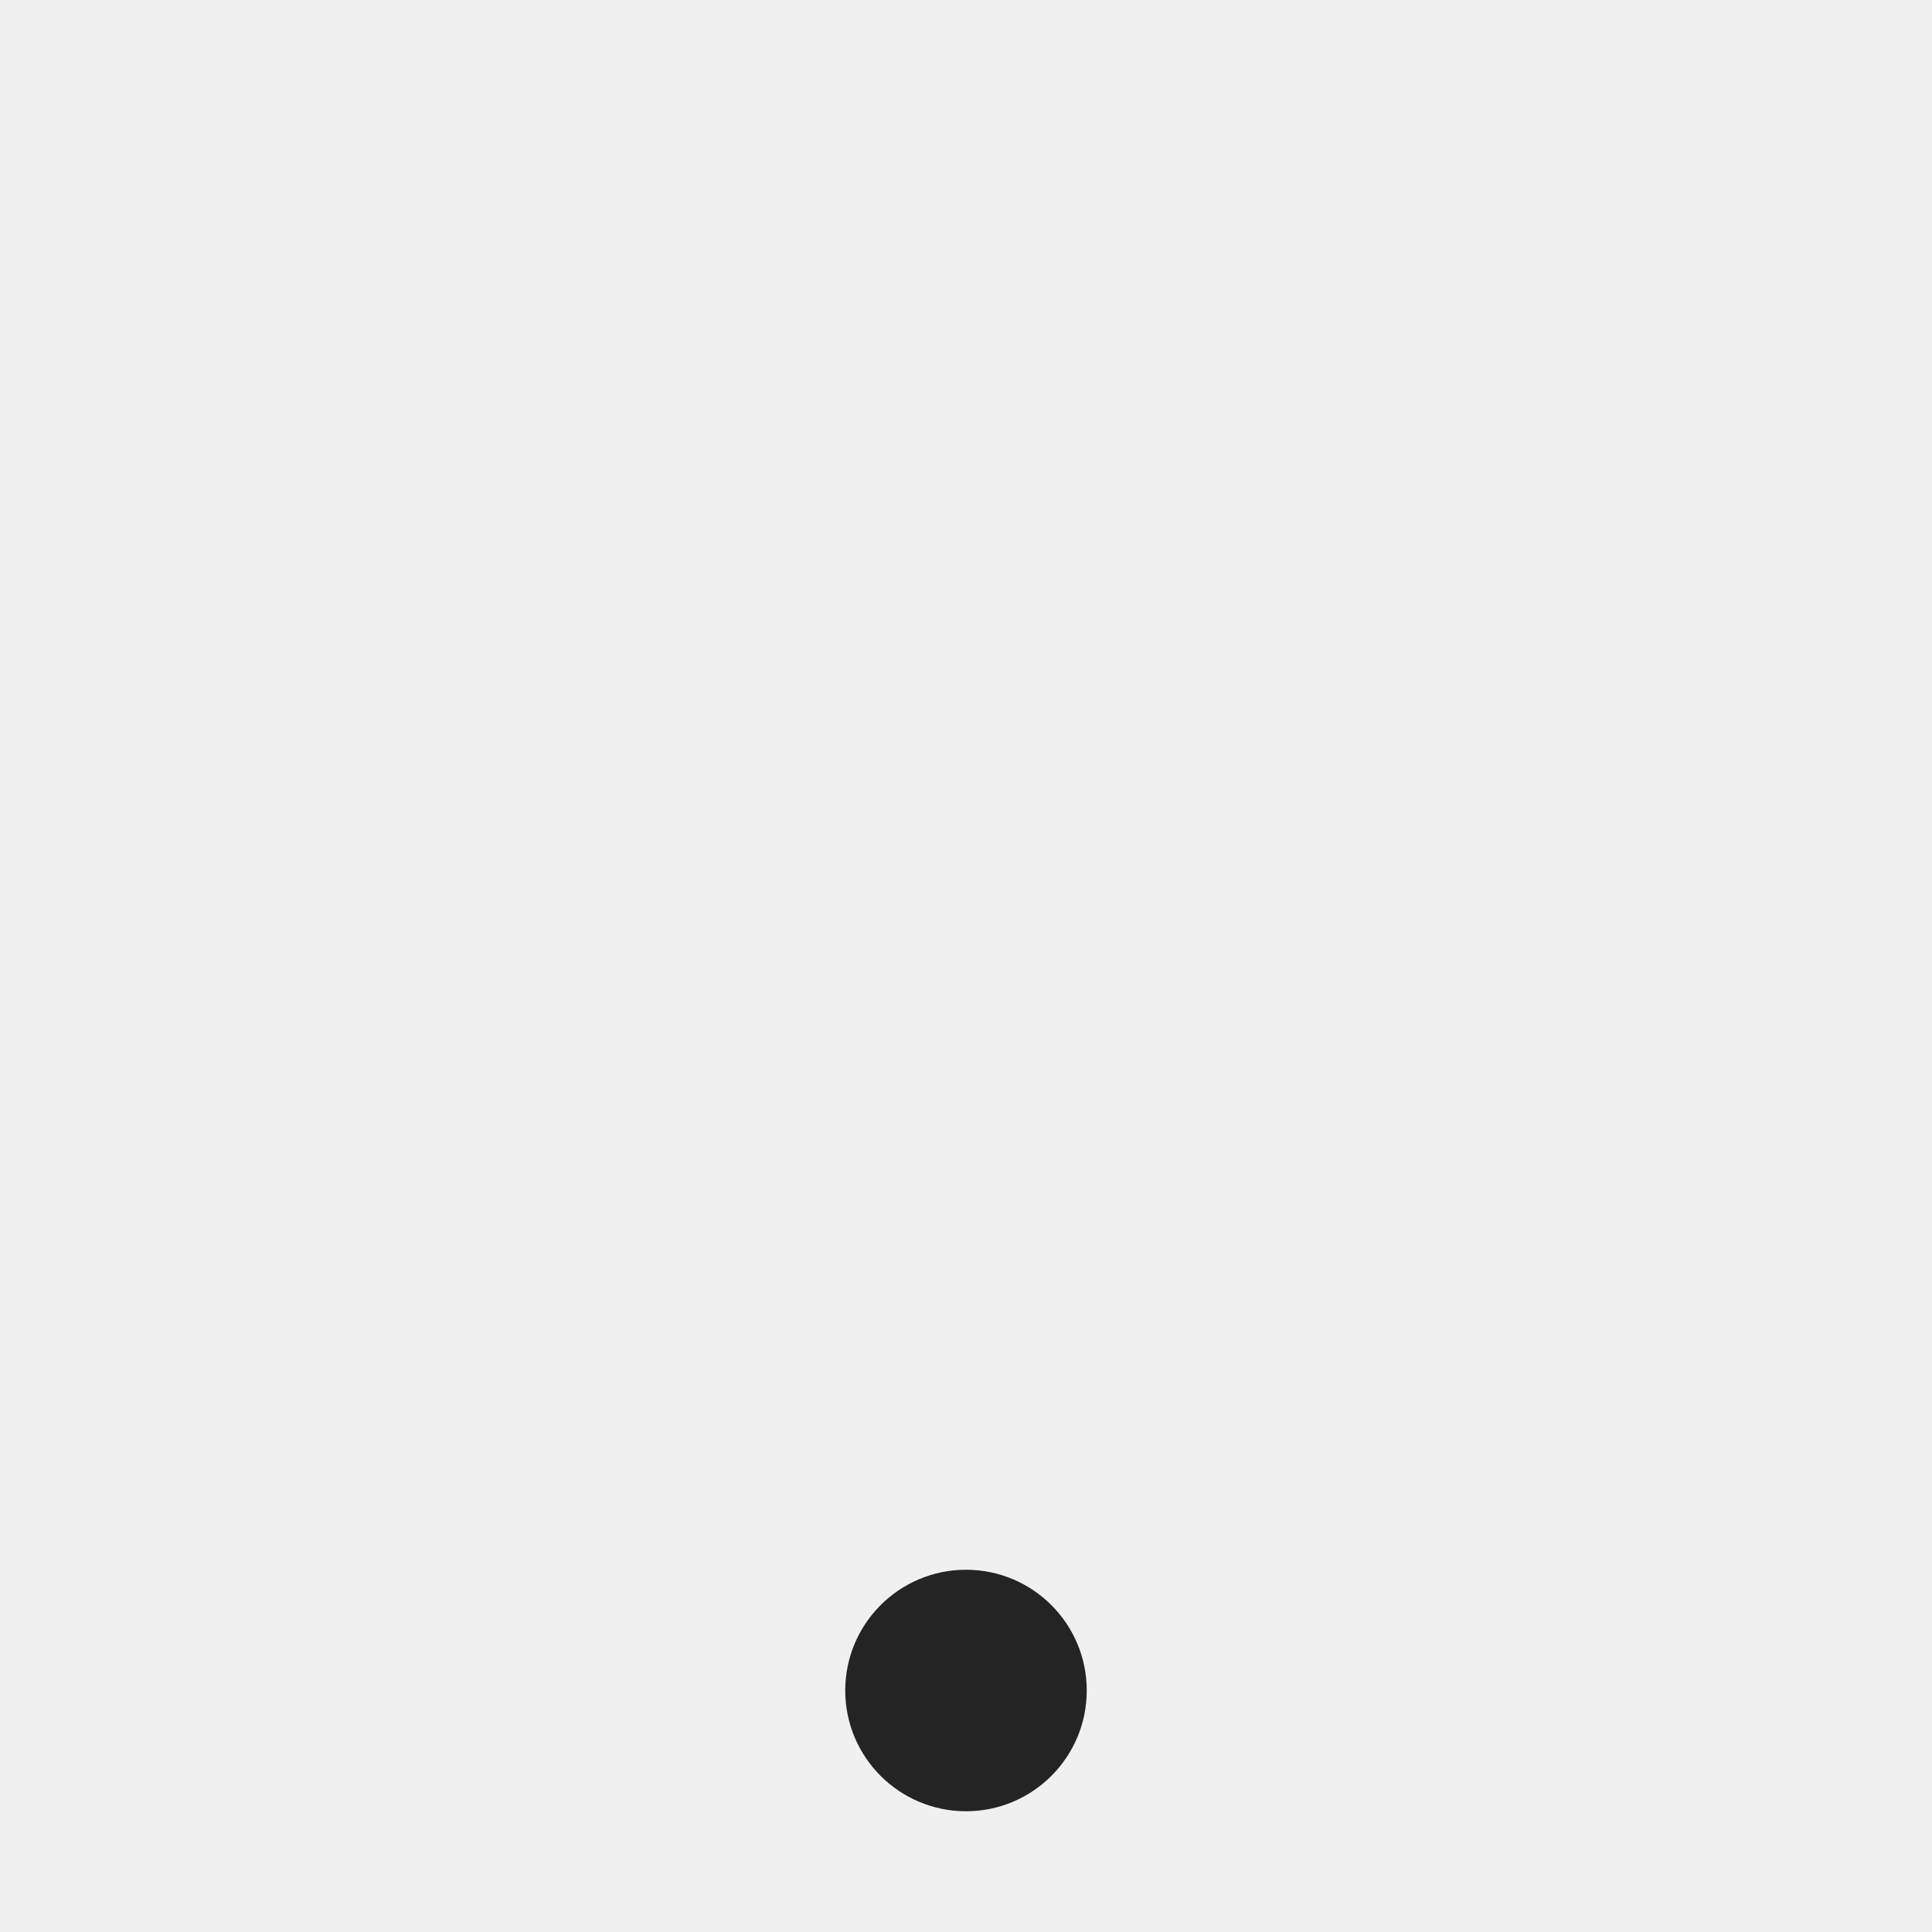
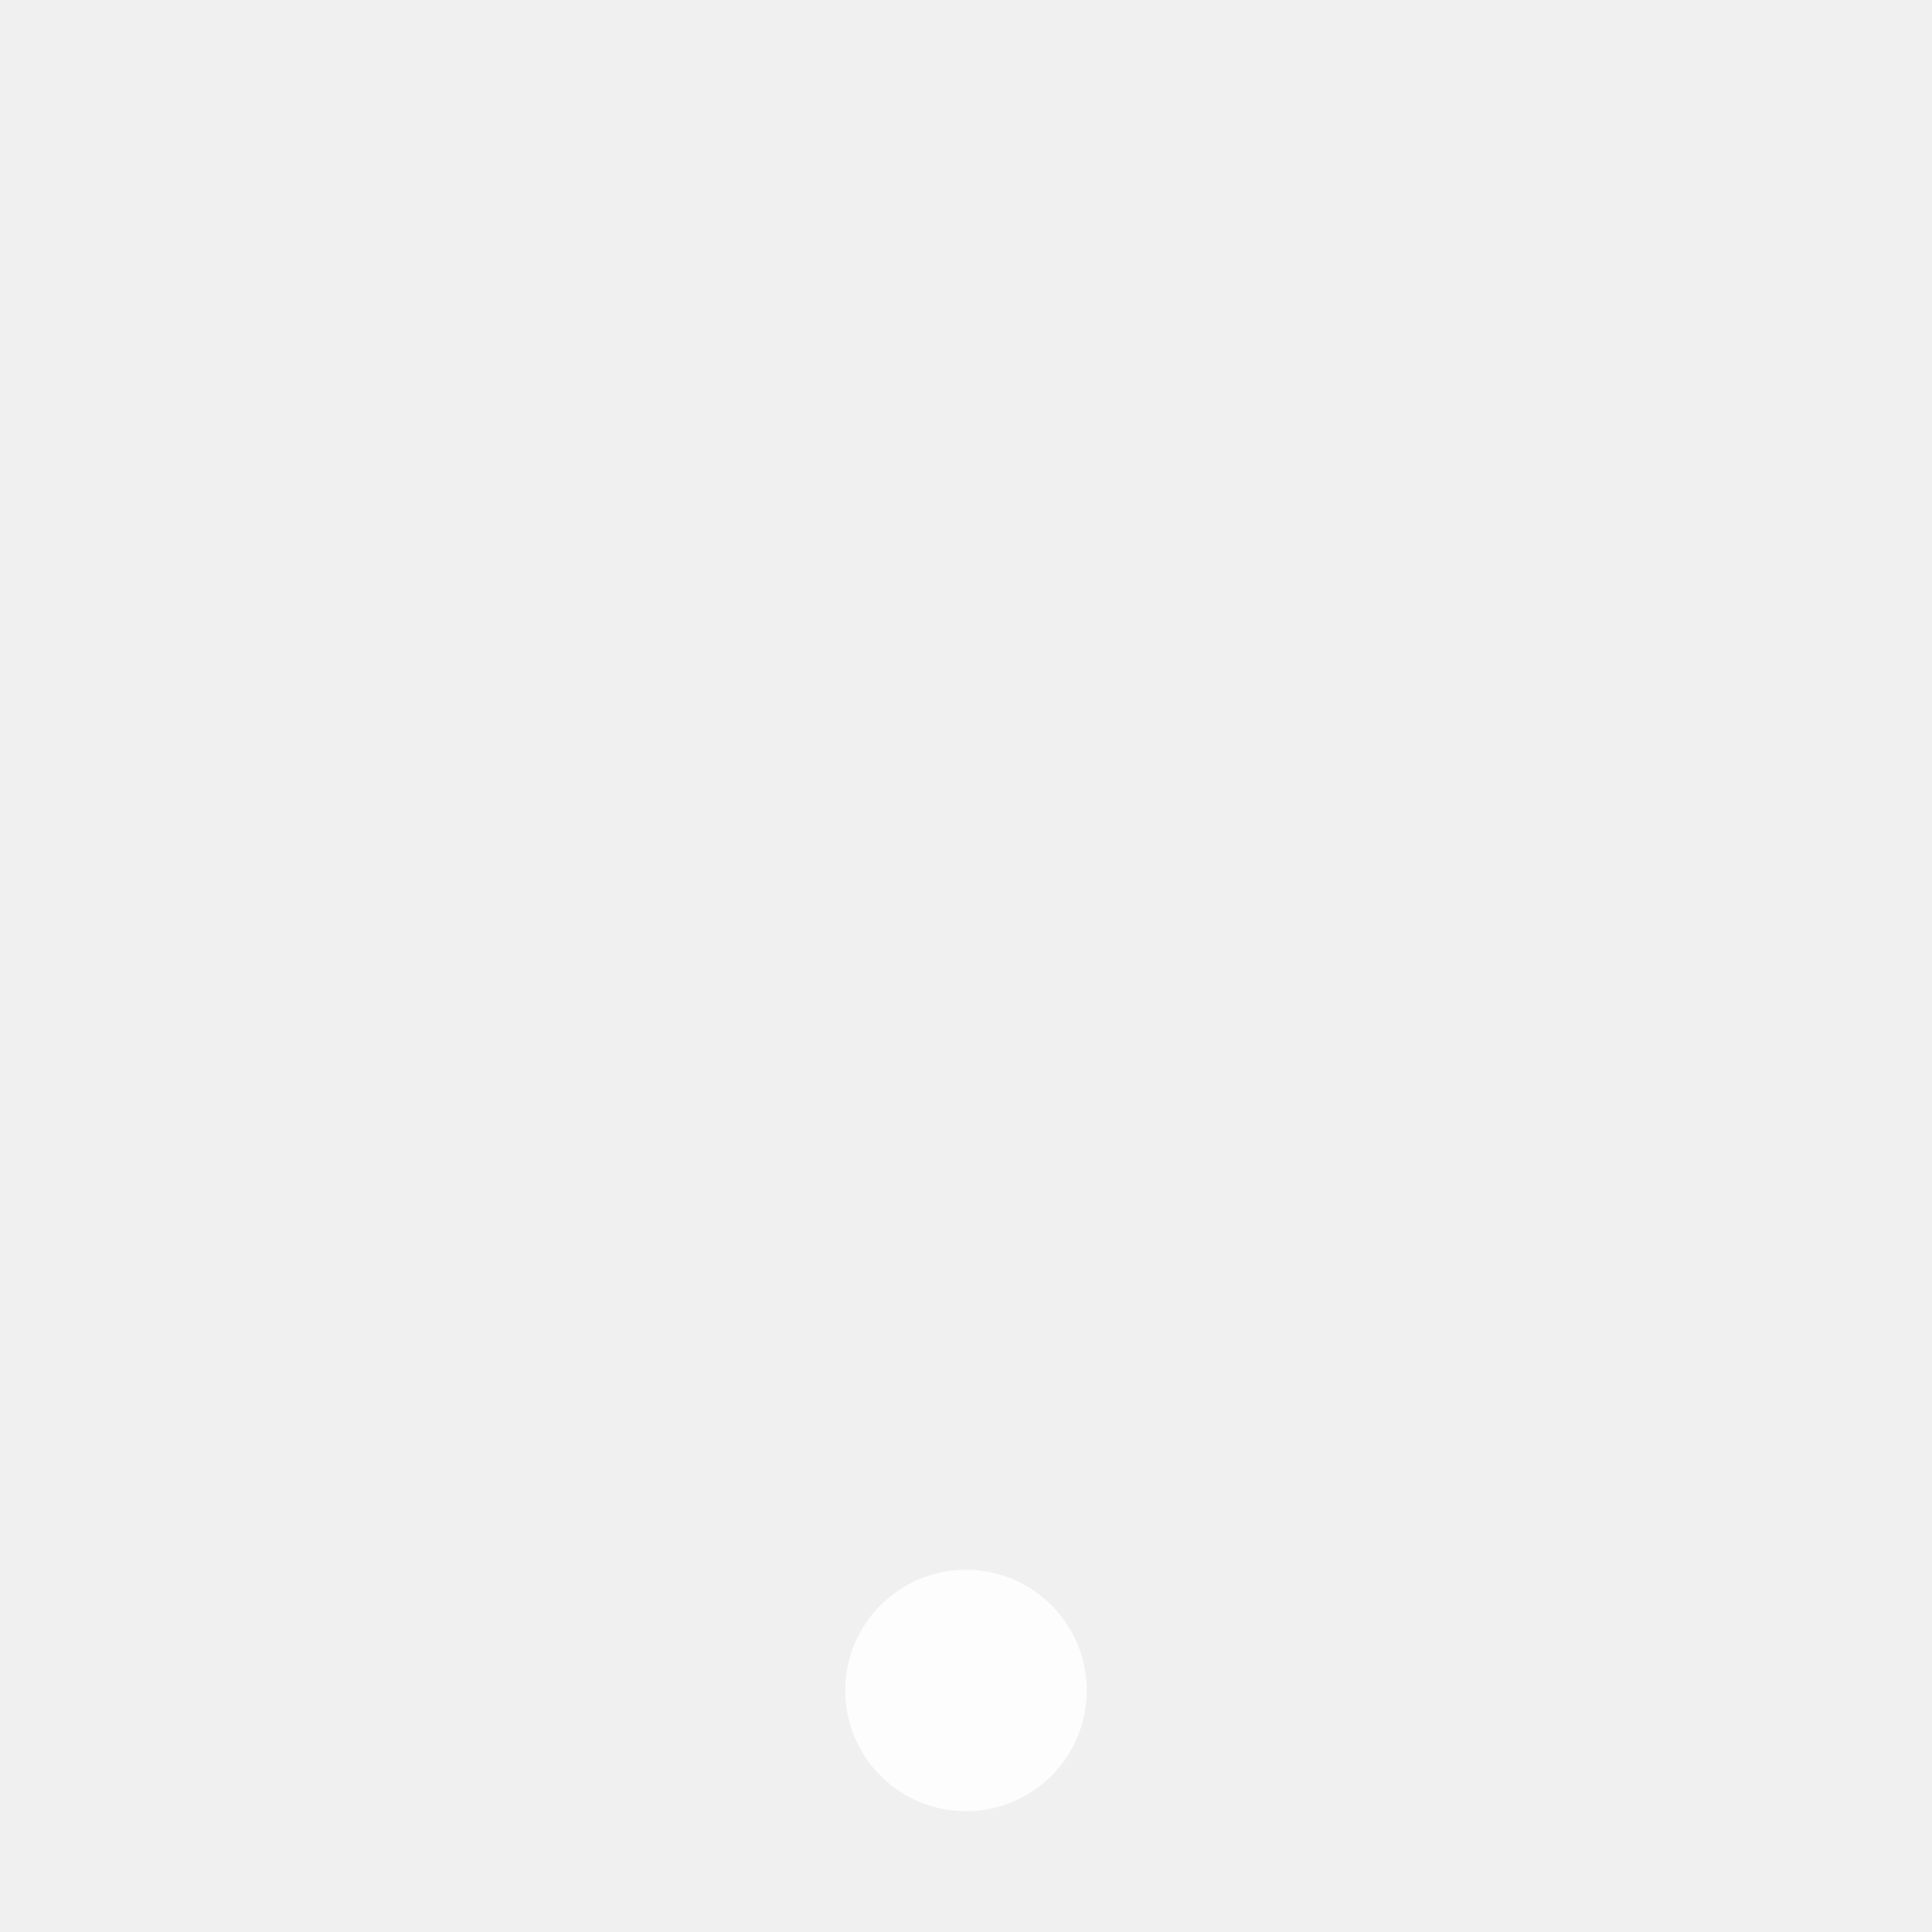
<svg xmlns="http://www.w3.org/2000/svg" width="32" height="32">
-   <circle style="color:#000;clip-rule:nonzero;display:inline;overflow:visible;visibility:visible;opacity:1;isolation:auto;mix-blend-mode:normal;color-interpolation:sRGB;color-interpolation-filters:linearRGB;solid-color:#000;solid-opacity:1;fill:#242424;fill-opacity:1;fill-rule:nonzero;stroke:none;stroke-width:1;stroke-linecap:butt;stroke-linejoin:miter;stroke-miterlimit:4;stroke-dasharray:none;stroke-dashoffset:0;stroke-opacity:1;marker:none;marker-start:none;marker-mid:none;marker-end:none;paint-order:normal;color-rendering:auto;image-rendering:auto;shape-rendering:auto;text-rendering:auto;enable-background:accumulate" cx="16" cy="28" r="2" />
+   <circle style="color:#000;clip-rule:nonzero;display:inline;overflow:visible;visibility:visible;opacity:1;isolation:auto;mix-blend-mode:normal;color-interpolation:sRGB;color-interpolation-filters:linearRGB;solid-color:#000;solid-opacity:1;fill:#fff;fill-opacity:.858;fill-rule:nonzero;stroke:none;stroke-width:1;stroke-linecap:butt;stroke-linejoin:miter;stroke-miterlimit:4;stroke-dasharray:none;stroke-dashoffset:0;stroke-opacity:1;marker:none;marker-start:none;marker-mid:none;marker-end:none;paint-order:normal;color-rendering:auto;image-rendering:auto;shape-rendering:auto;text-rendering:auto;enable-background:accumulate" cx="16" cy="28" r="2" />
</svg>
